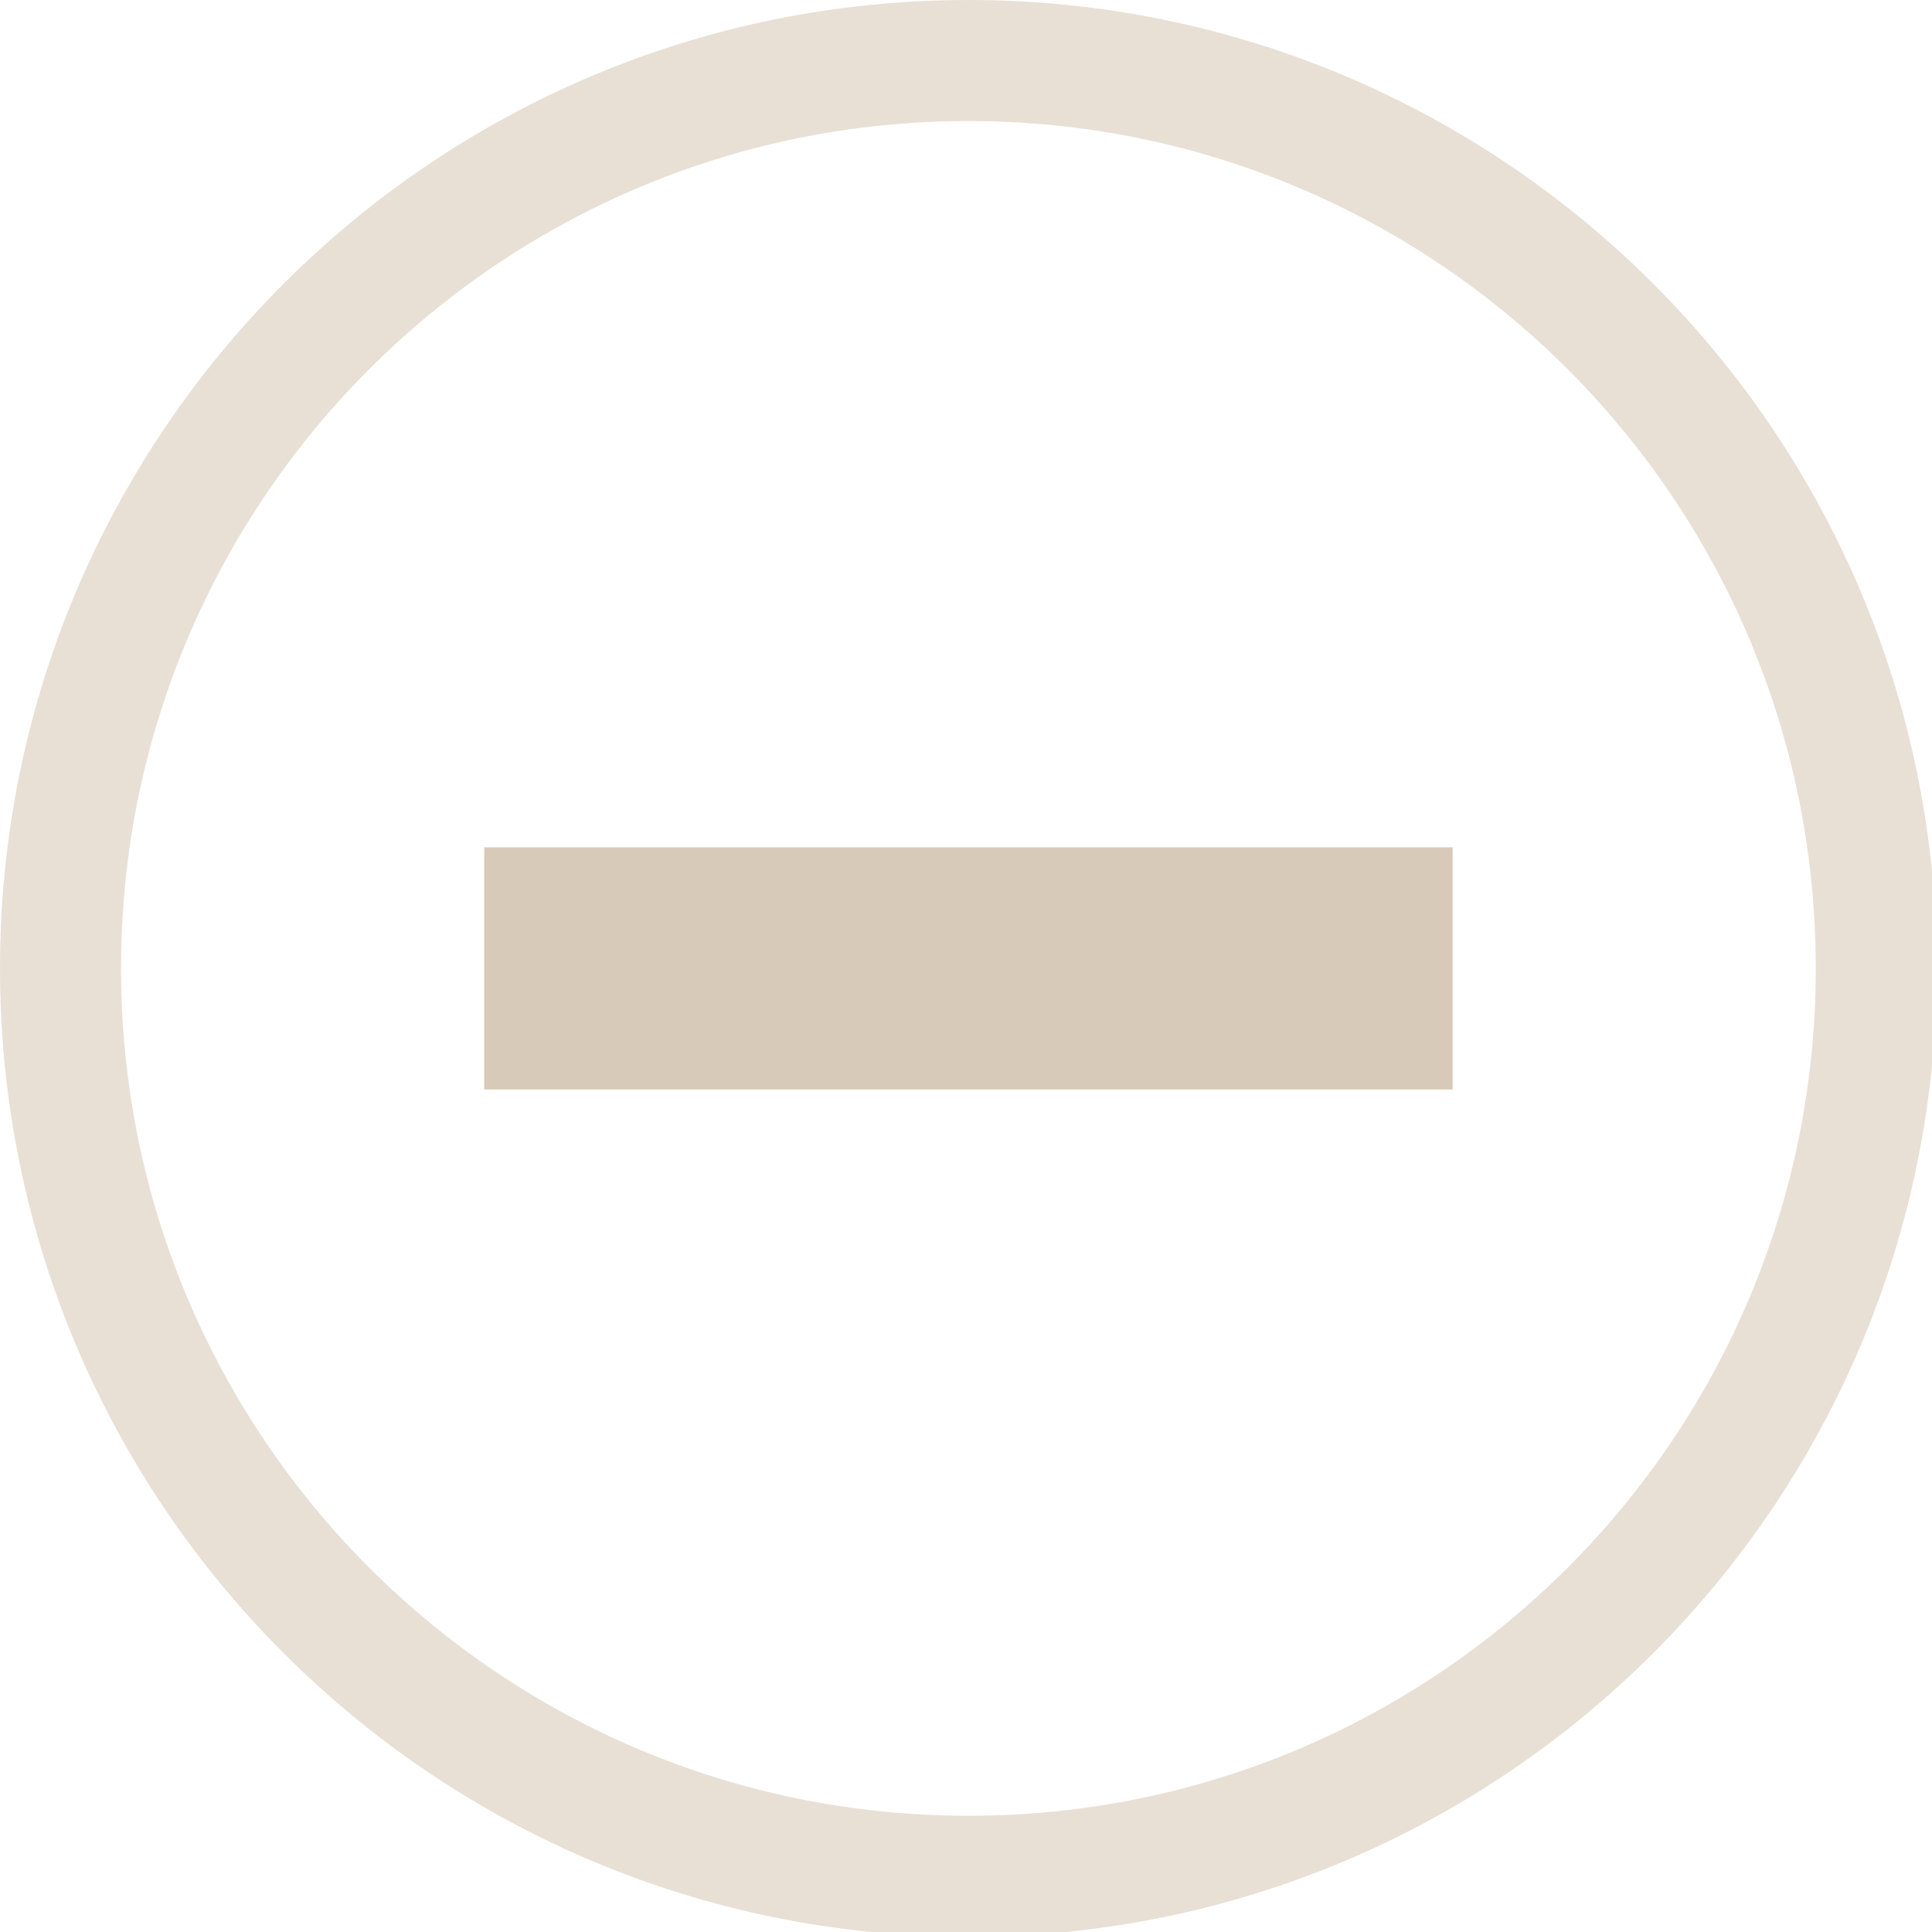
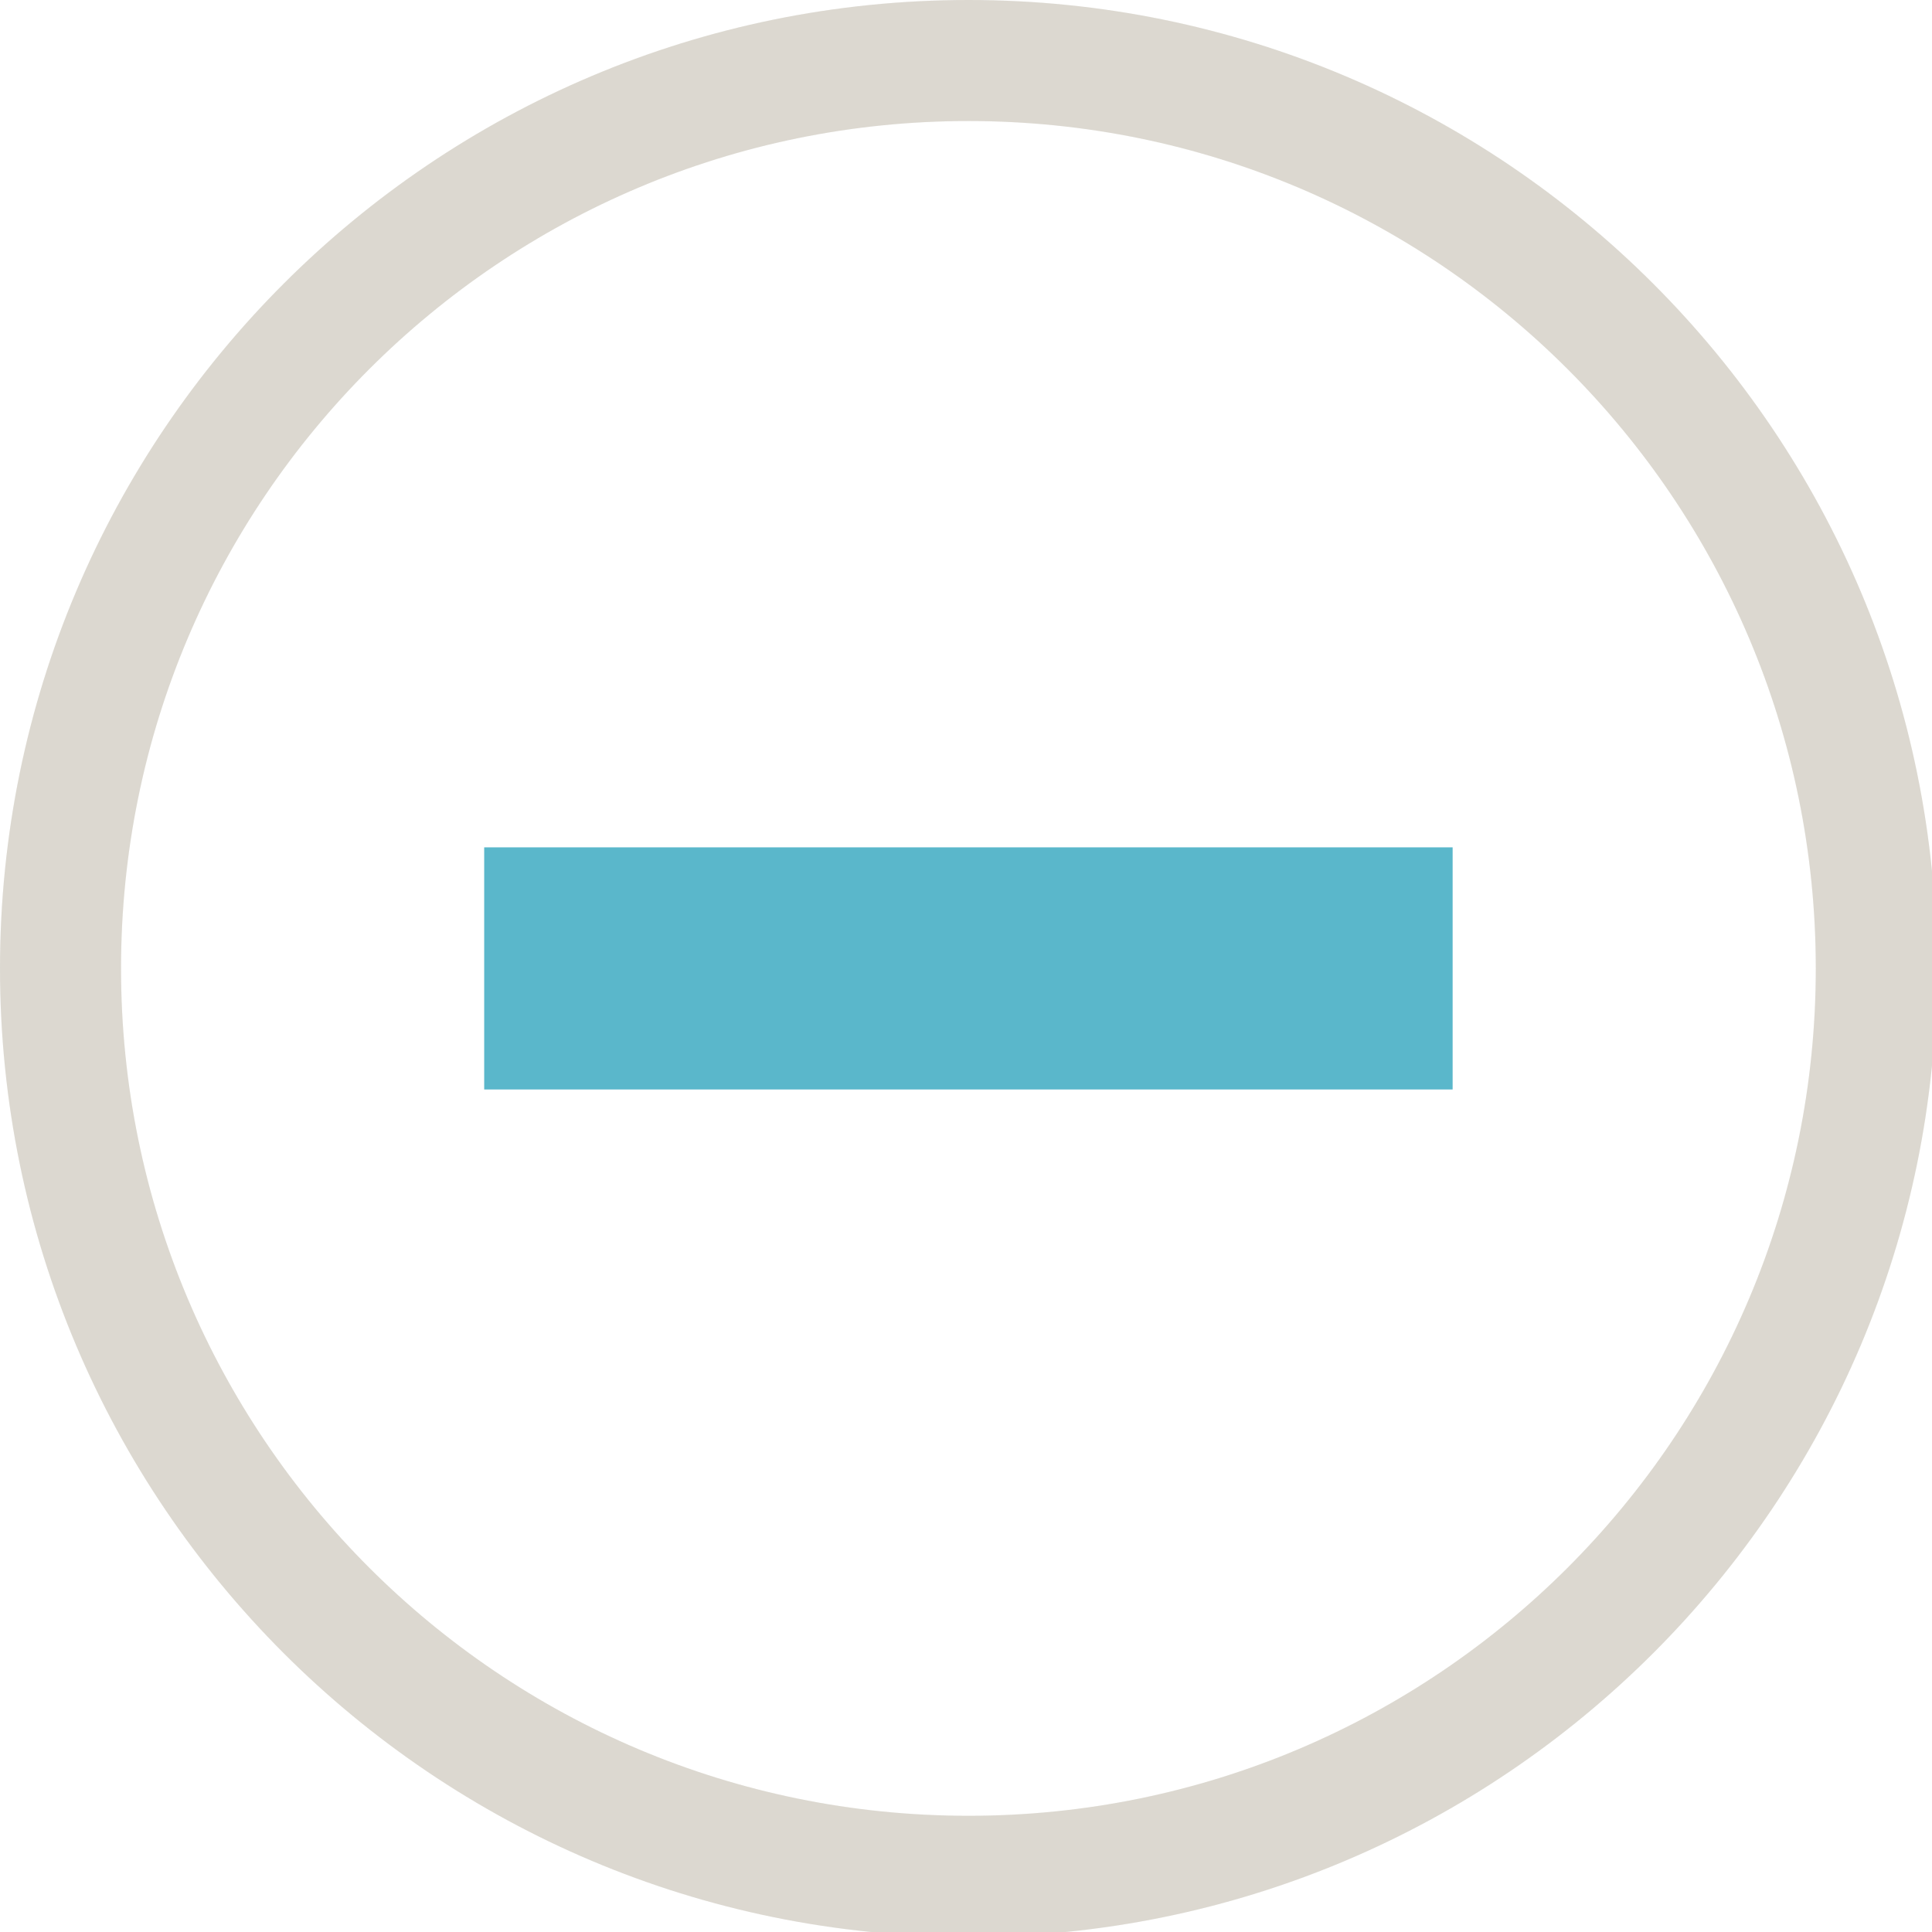
<svg xmlns="http://www.w3.org/2000/svg" width="133pt" height="133pt" viewBox="0 0 133 133" version="1.1">
  <g id="surface1">
-     <path style=" stroke:none;fill-rule:nonzero;fill:#d8cab8;fill-opacity:0.5;" d="M 66.668 0 C 29.852 0 0 29.852 0 66.668 C 0 103.484 29.852 133.332 66.668 133.332 C 103.484 133.332 133.332 103.484 133.332 66.668 C 133.332 29.852 103.484 0 66.668 0 Z M 66.668 8.332 C 98.895 8.332 125 34.441 125 66.668 C 125 98.895 98.895 125 66.668 125 C 34.441 125 8.332 98.895 8.332 66.668 C 8.332 34.441 34.441 8.332 66.668 8.332 Z M 66.668 8.332 " />
-     <path style=" stroke:none;fill-rule:nonzero;fill:#d8cab8;fill-opacity:0.15;" d="M 66.668 0 C 29.852 0 0 29.852 0 66.668 C 0 103.484 29.852 133.332 66.668 133.332 C 103.484 133.332 133.332 103.484 133.332 66.668 C 133.332 29.852 103.484 0 66.668 0 Z M 66.668 8.332 C 98.895 8.332 125 34.441 125 66.668 C 125 98.895 98.895 125 66.668 125 C 34.441 125 8.332 98.895 8.332 66.668 C 8.332 34.441 34.441 8.332 66.668 8.332 Z M 66.668 8.332 " />
-     <path style=" stroke:none;fill-rule:nonzero;fill:#d8cab8;fill-opacity:1;" d="M 33.332 58.332 L 100 58.332 L 100 75 L 33.332 75 Z M 33.332 58.332 " />
+     <path style=" stroke:none;fill-rule:nonzero;fill:#c3bdaf;fill-opacity:0.5;" d="M 66.668 0 C 29.852 0 0 29.852 0 66.668 C 0 103.484 29.852 133.332 66.668 133.332 C 103.484 133.332 133.332 103.484 133.332 66.668 C 133.332 29.852 103.484 0 66.668 0 Z M 66.668 8.332 C 98.895 8.332 125 34.441 125 66.668 C 125 98.895 98.895 125 66.668 125 C 34.441 125 8.332 98.895 8.332 66.668 C 8.332 34.441 34.441 8.332 66.668 8.332 Z M 66.668 8.332 " />
+     <path style=" stroke:none;fill-rule:nonzero;fill:#c3bdaf;fill-opacity:0.15;" d="M 66.668 0 C 29.852 0 0 29.852 0 66.668 C 0 103.484 29.852 133.332 66.668 133.332 C 103.484 133.332 133.332 103.484 133.332 66.668 C 133.332 29.852 103.484 0 66.668 0 Z M 66.668 8.332 C 98.895 8.332 125 34.441 125 66.668 C 125 98.895 98.895 125 66.668 125 C 34.441 125 8.332 98.895 8.332 66.668 C 8.332 34.441 34.441 8.332 66.668 8.332 Z M 66.668 8.332 " />
+     <path style=" stroke:none;fill-rule:nonzero;fill:#5ab7cb;fill-opacity:1;" d="M 33.332 58.332 L 100 58.332 L 100 75 L 33.332 75 Z M 33.332 58.332 " />
  </g>
</svg>
